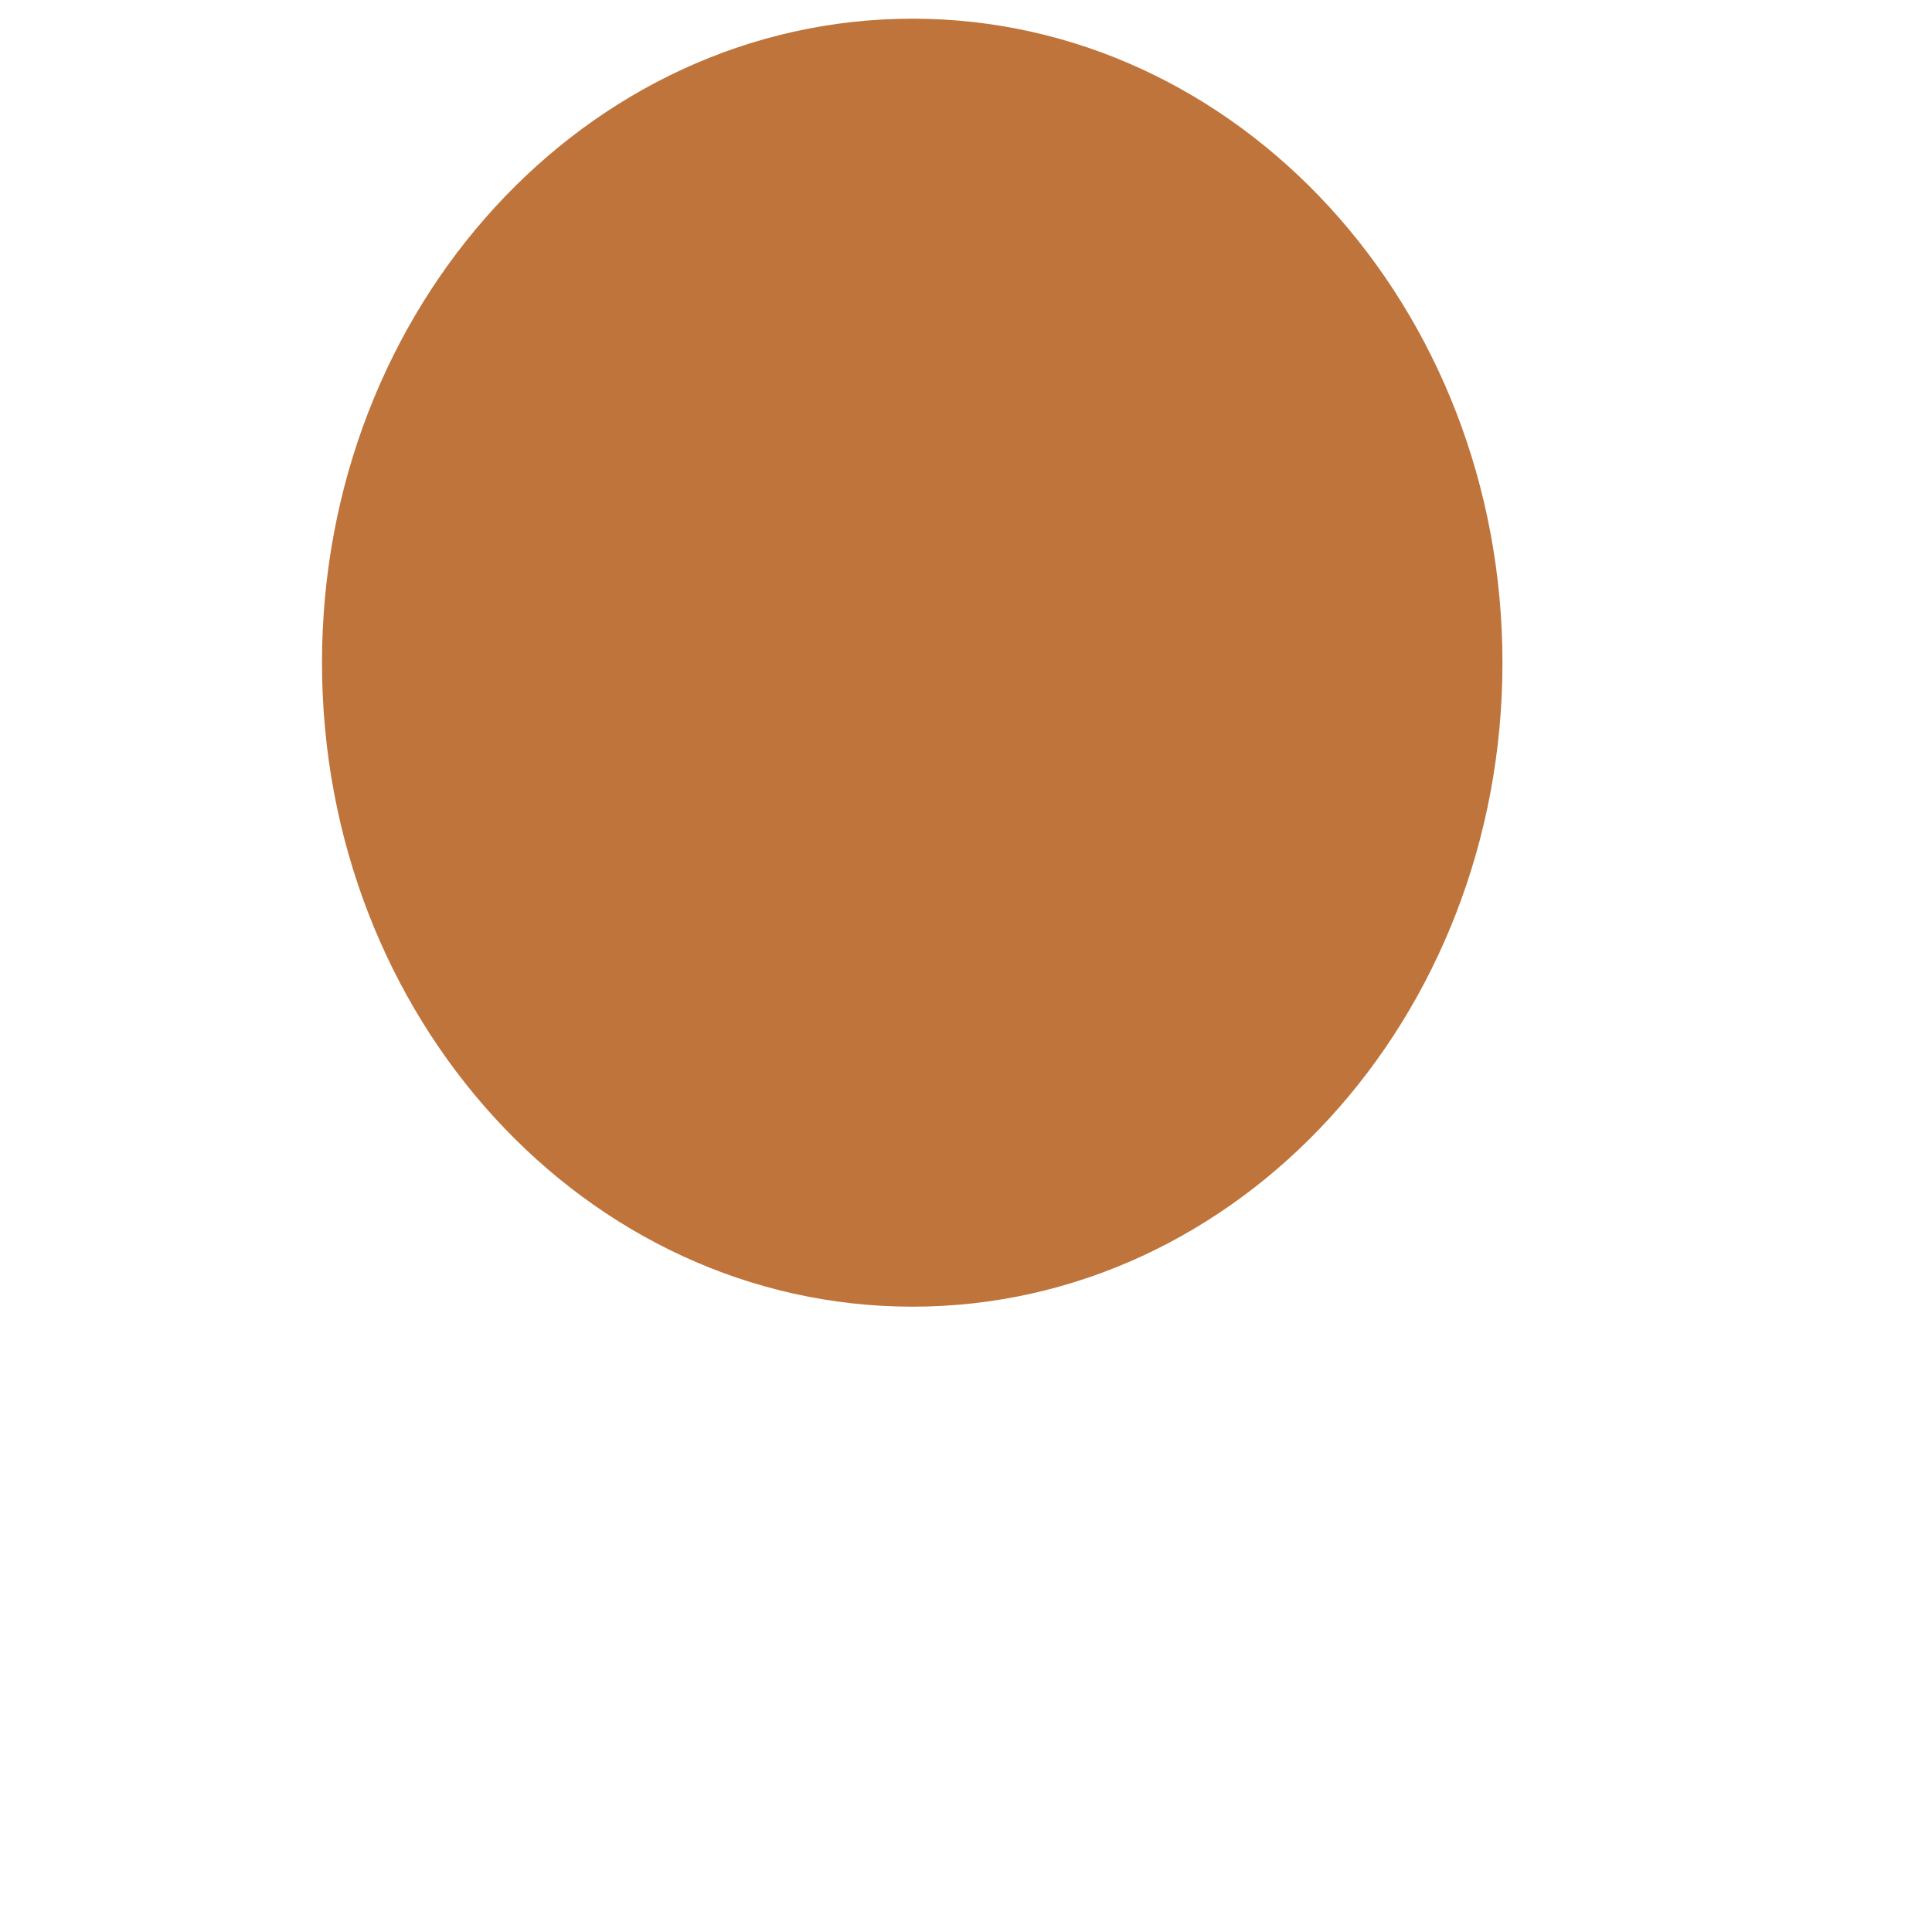
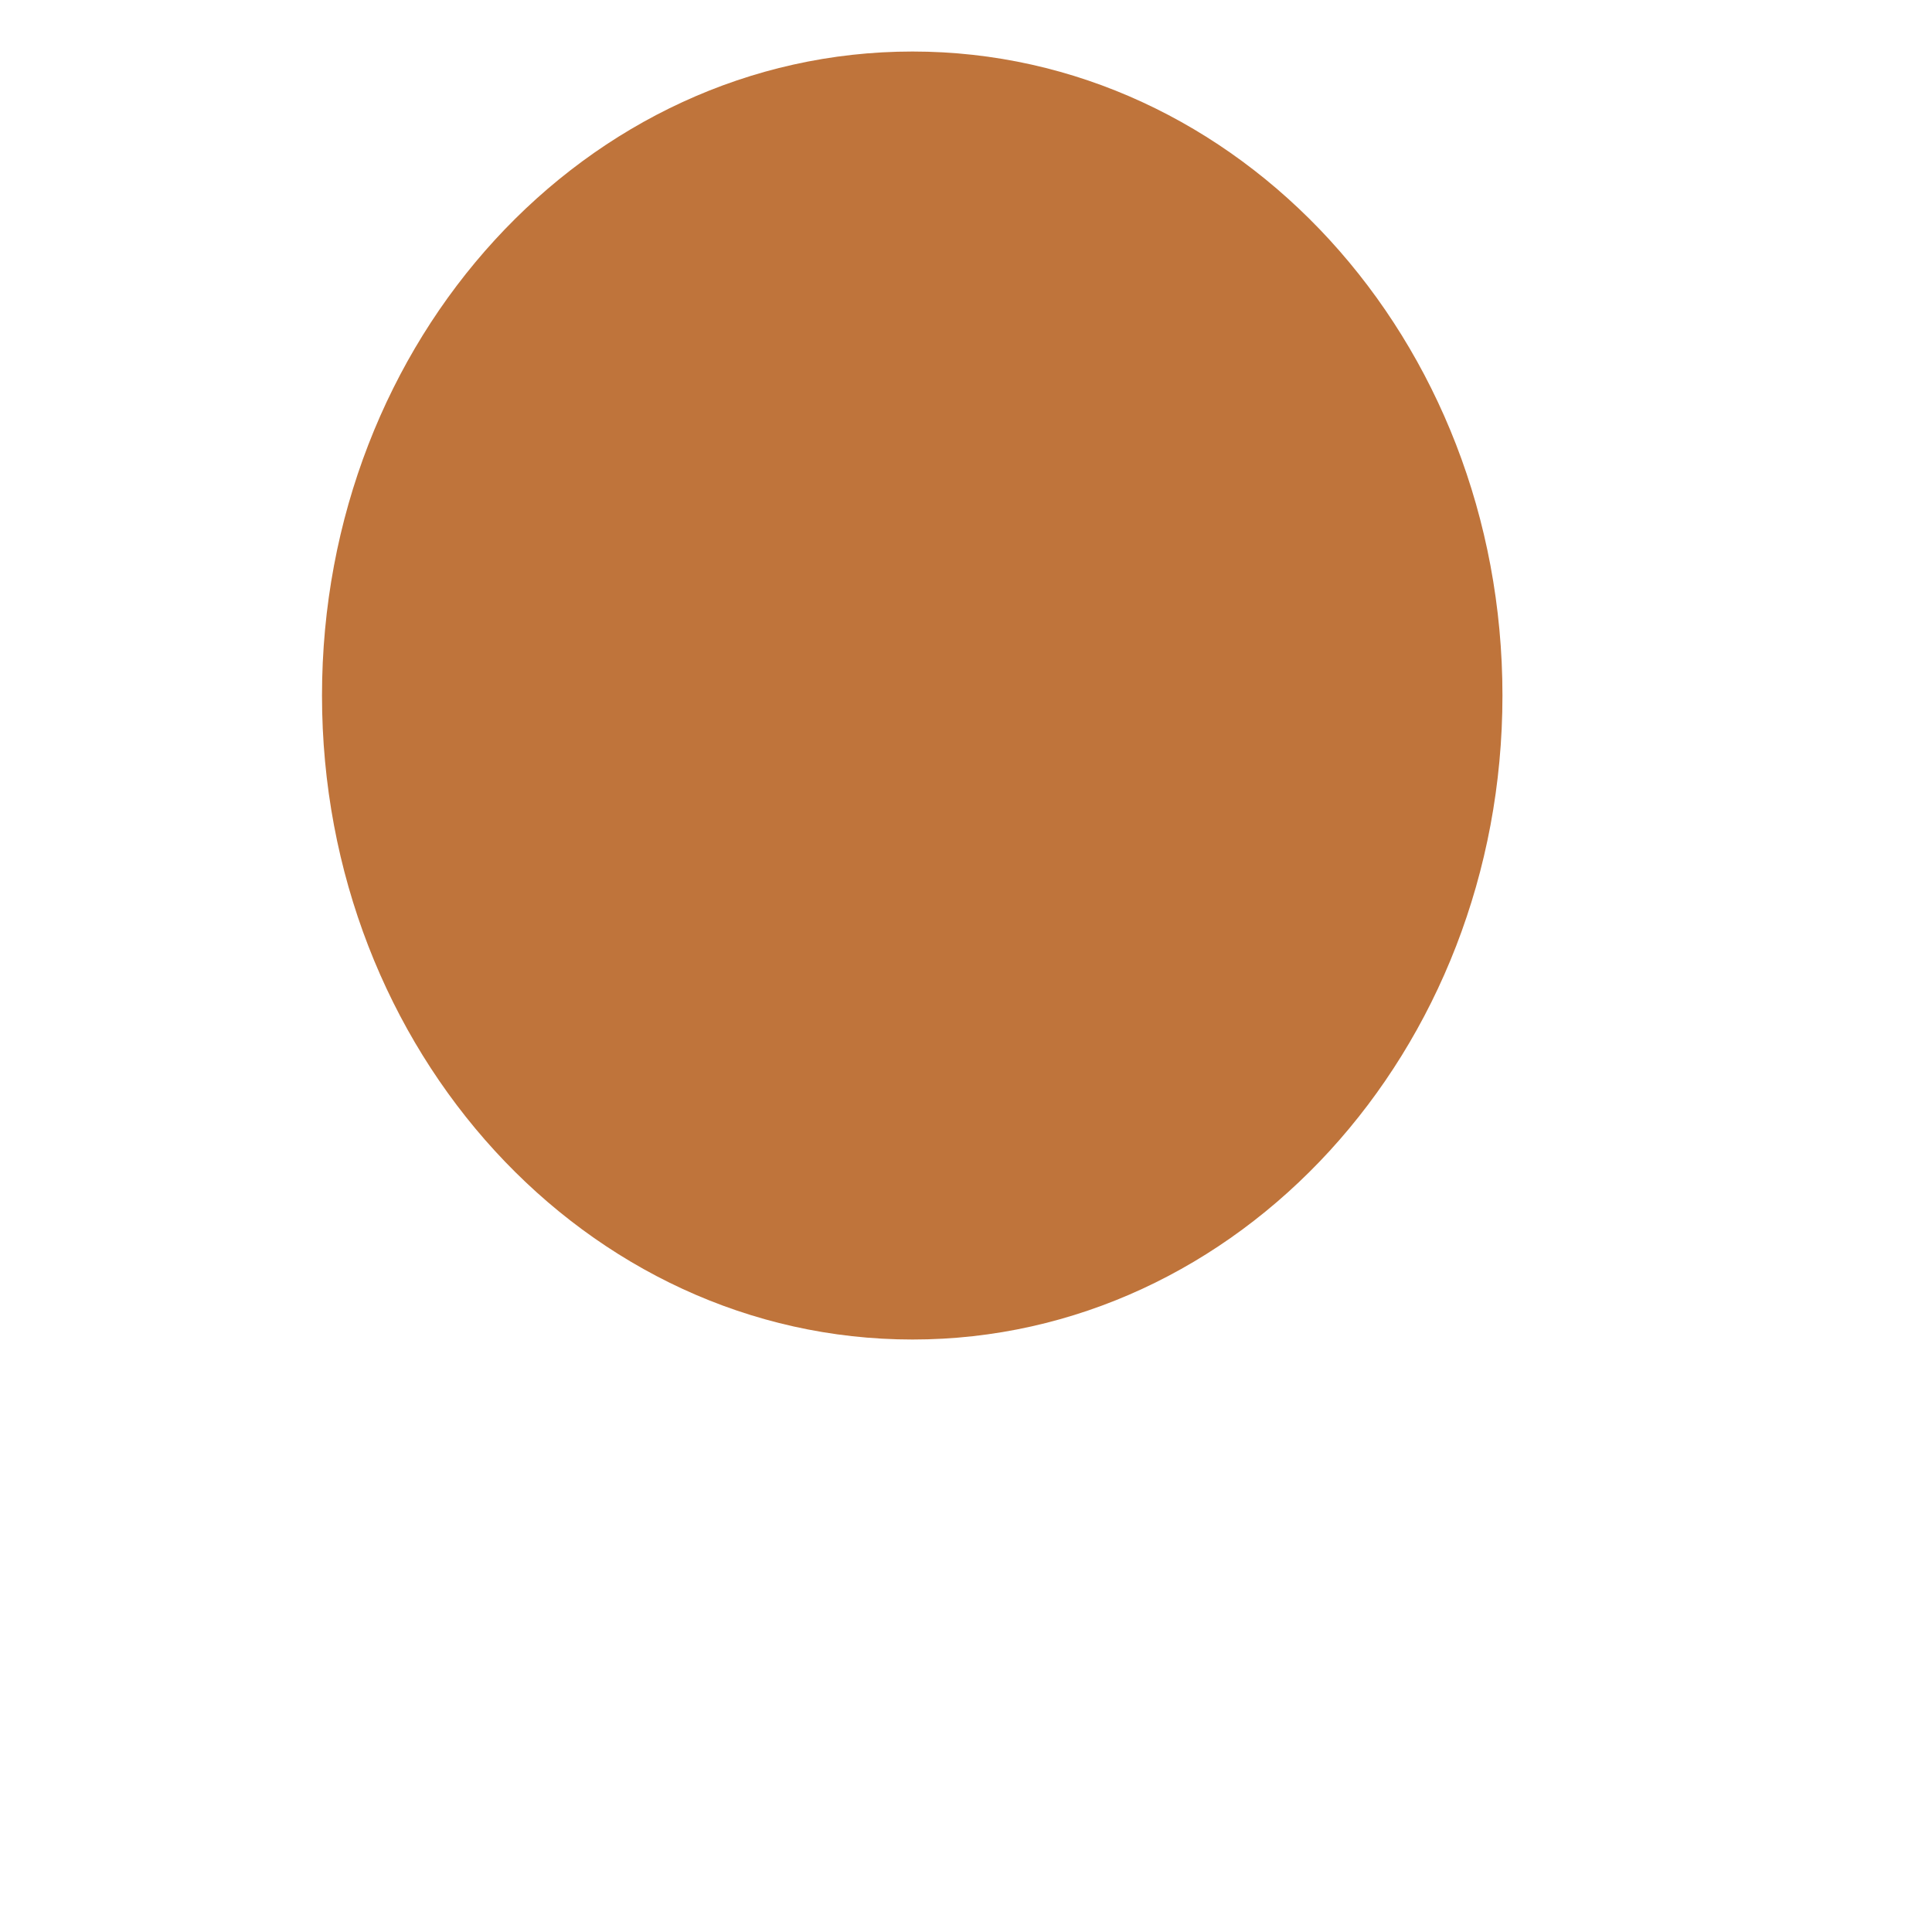
<svg xmlns="http://www.w3.org/2000/svg" width="3" height="3" viewBox="0 0 3 3" fill="none">
-   <path d="M1.417 2.029C1.923 2.029 2.333 1.581 2.333 1.029C2.333 0.477 1.923 0.029 1.417 0.029C0.91 0.029 0.5 0.477 0.5 1.029C0.5 1.581 0.91 2.029 1.417 2.029Z" fill="#BF743B" />
+   <path d="M1.417 2.08C1.923 2.08 2.333 1.632 2.333 1.08C2.333 0.527 1.923 0.08 1.417 0.08C0.91 0.08 0.5 0.527 0.5 1.08C0.5 1.632 0.91 2.08 1.417 2.08Z" fill="#BF743B" />
</svg>
